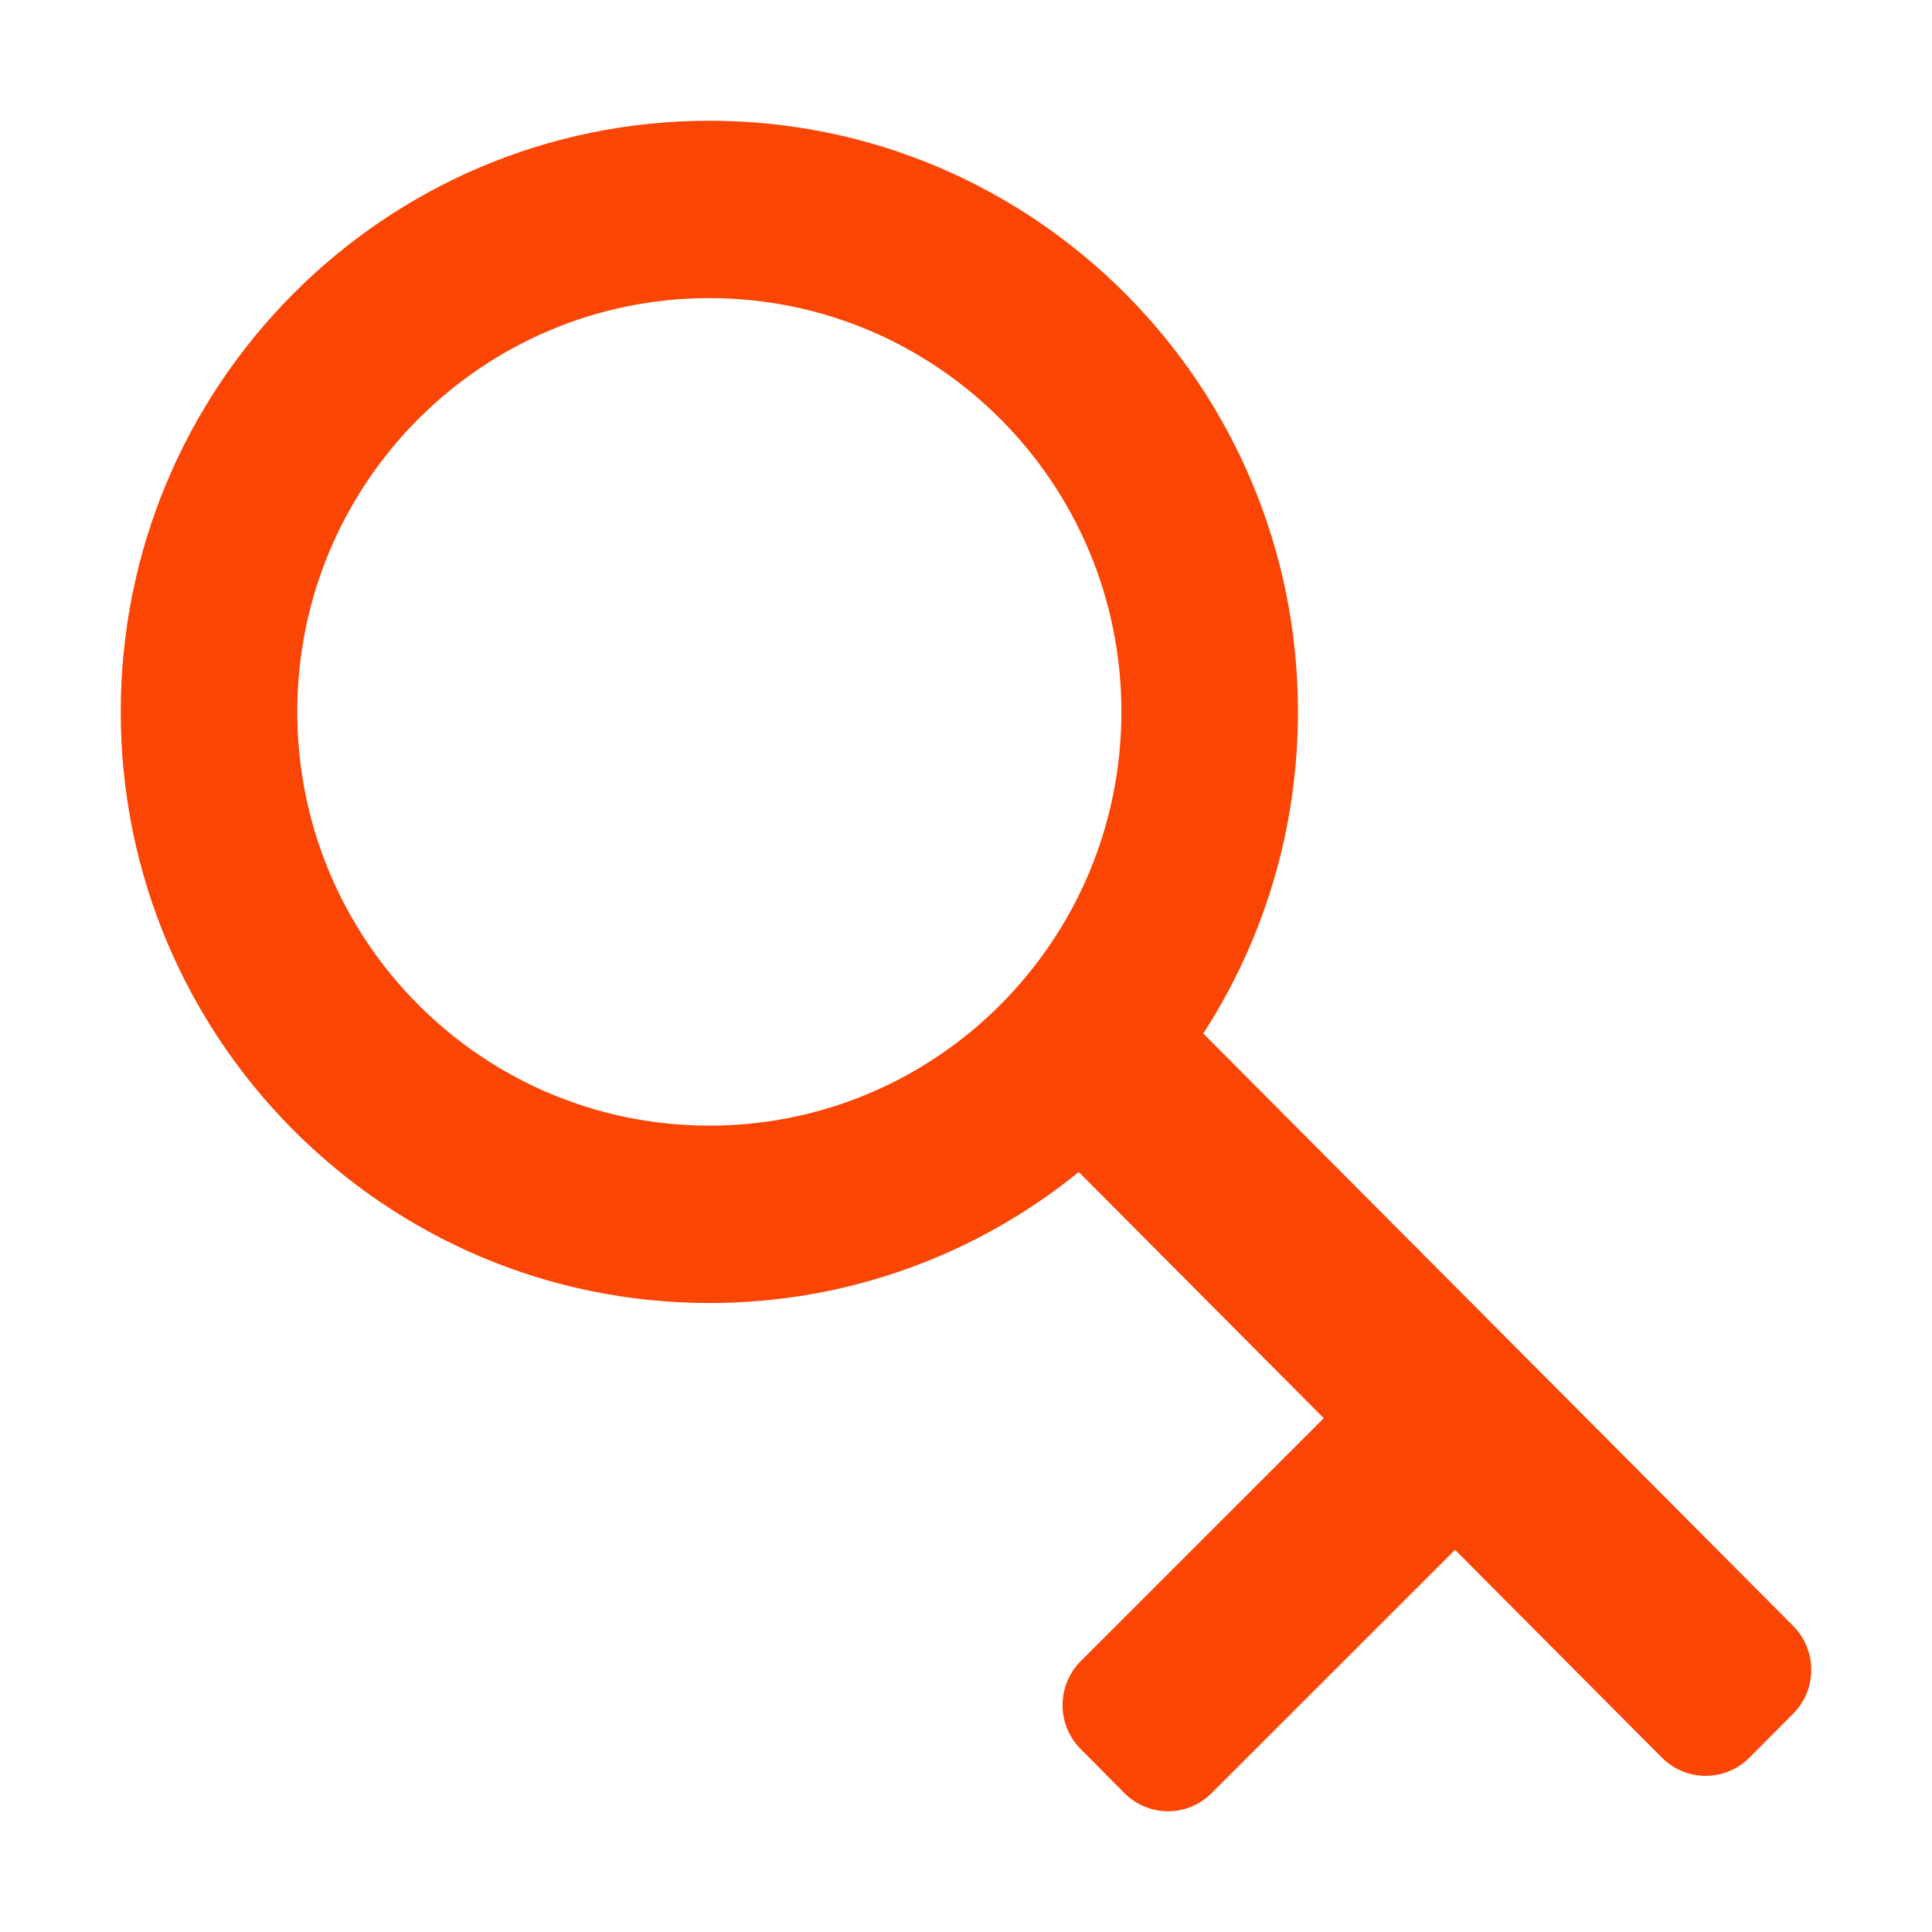
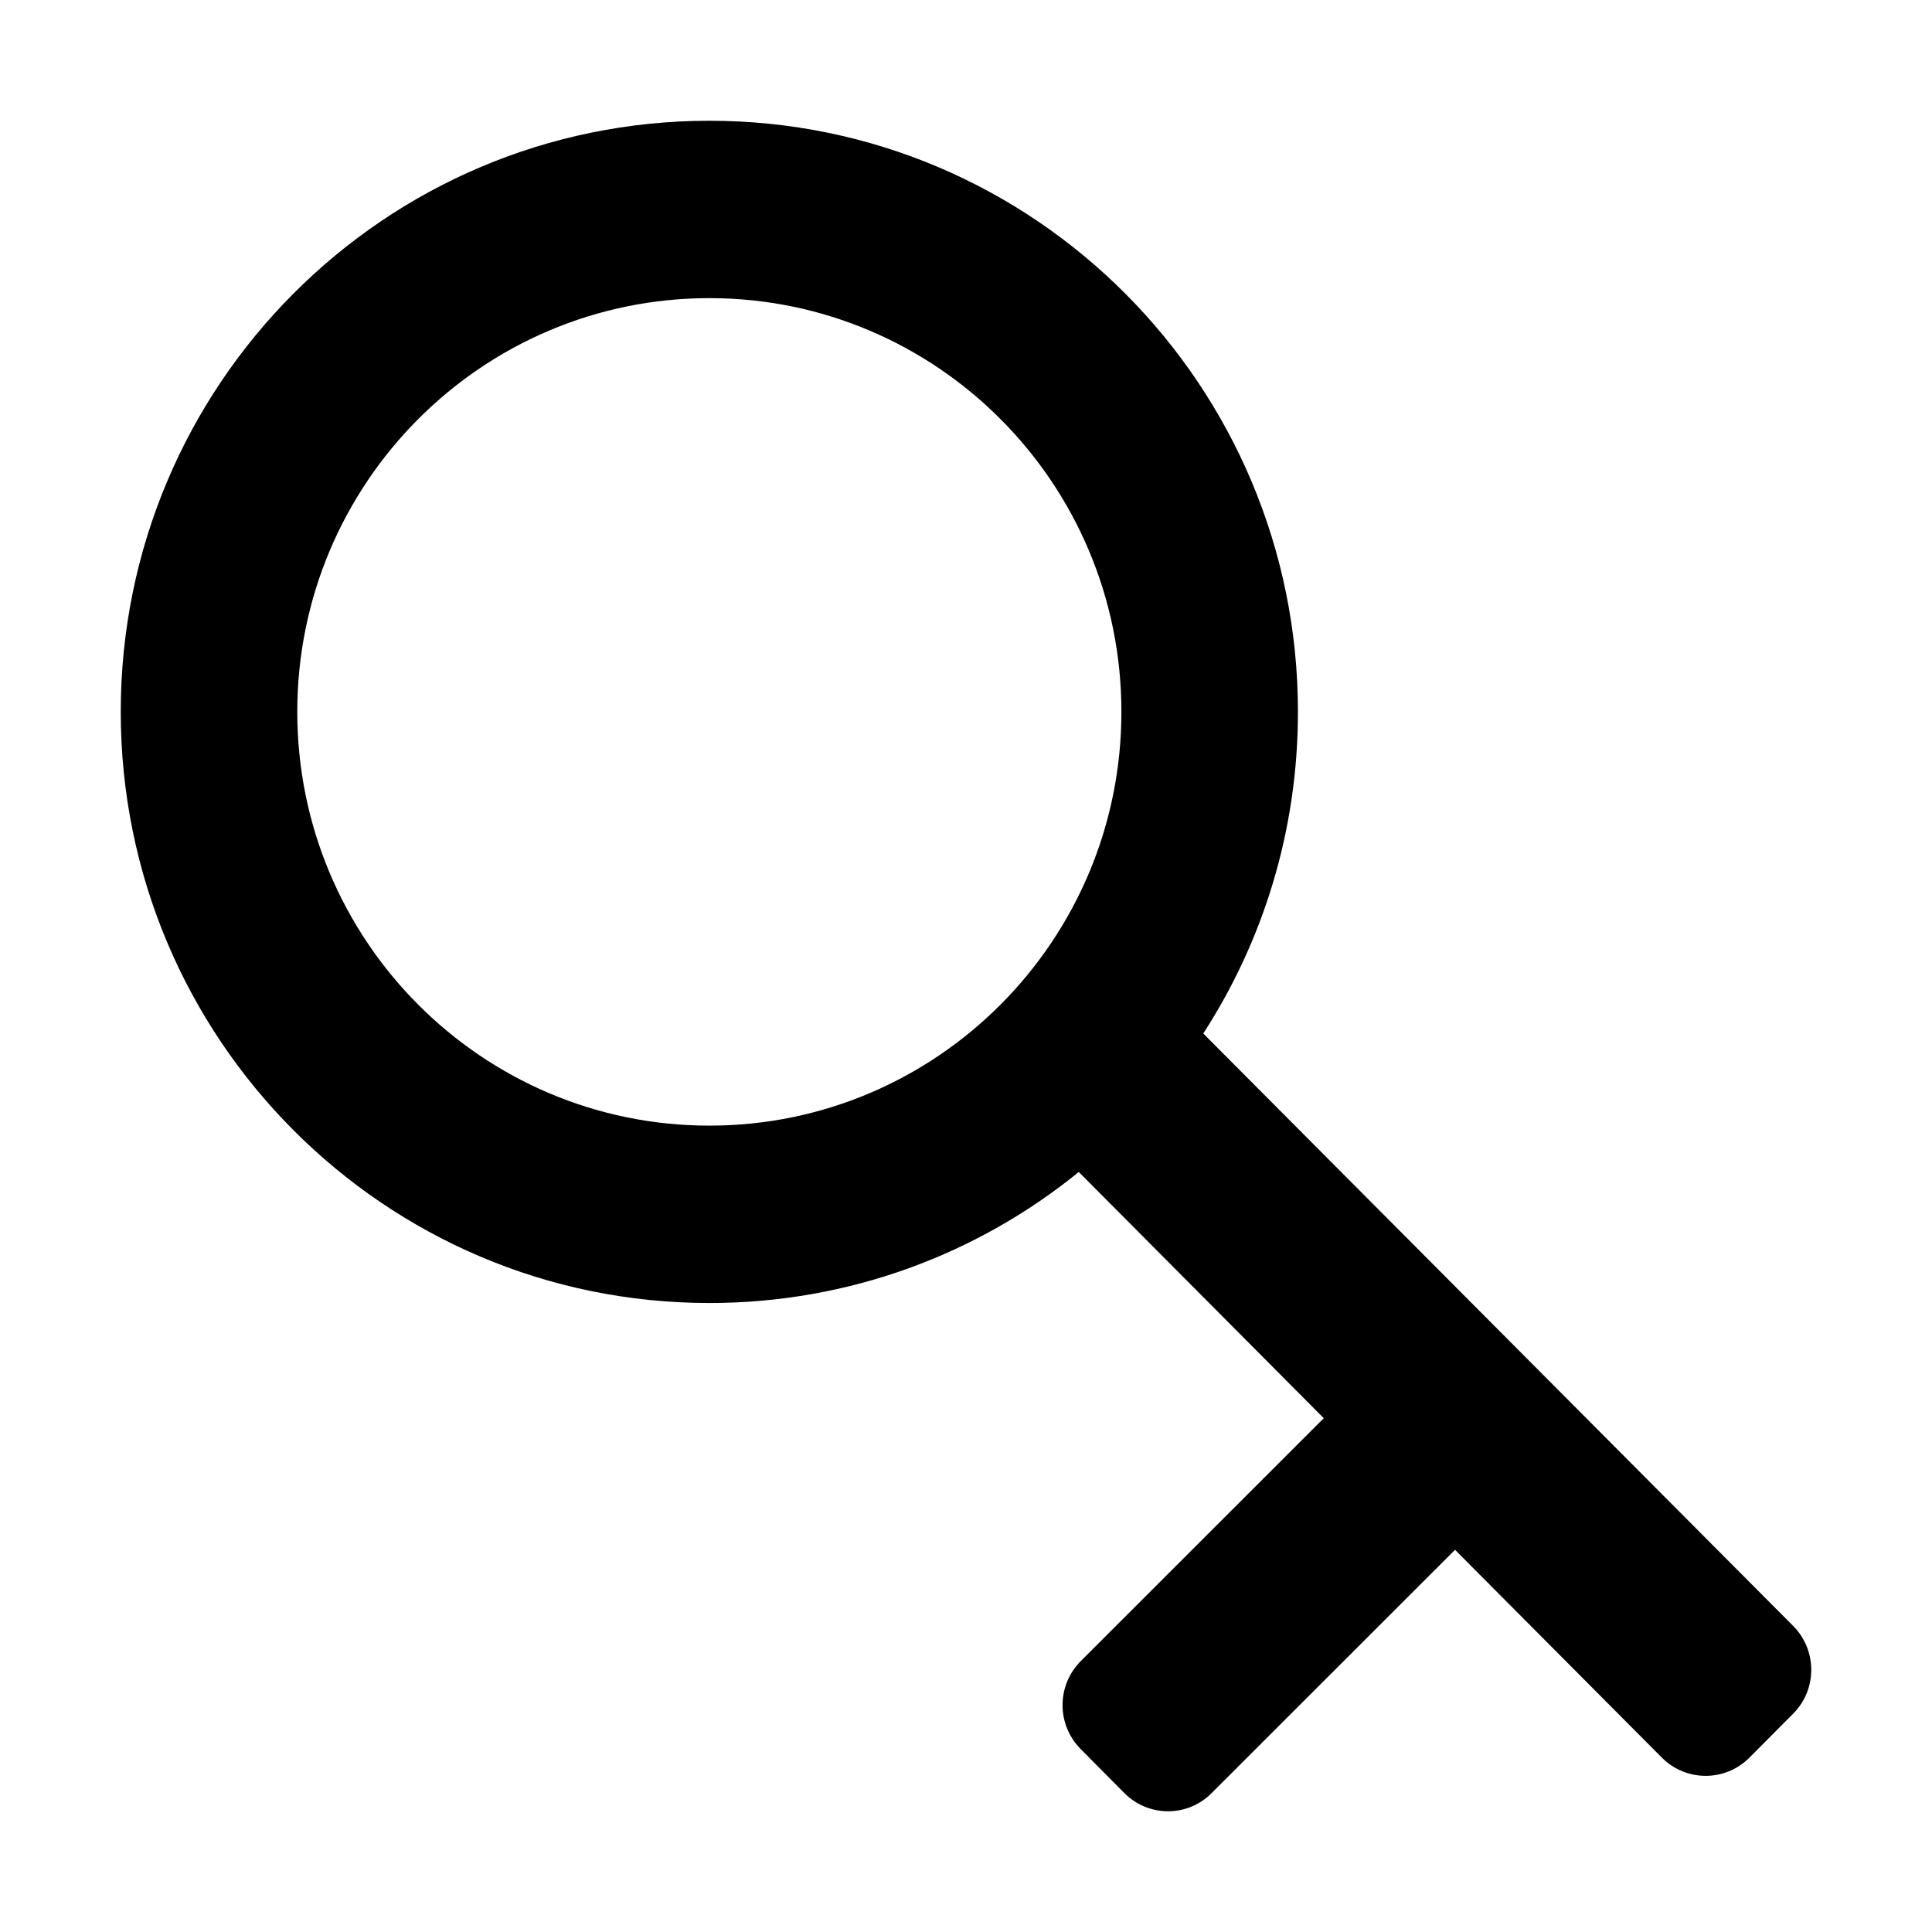
<svg xmlns="http://www.w3.org/2000/svg" width="16" height="16" viewBox="0 0 16 16" fill="none">
  <rect width="16" height="16" fill="white" />
-   <path fill-rule="evenodd" clip-rule="evenodd" d="M9.287 5.895C9.287 7.788 7.759 9.322 5.875 9.322C3.99 9.322 2.462 7.788 2.462 5.895C2.462 4.003 3.99 2.469 5.875 2.469C7.759 2.469 9.287 4.003 9.287 5.895ZM8.934 9.706C8.098 10.385 7.033 10.791 5.875 10.791C3.182 10.791 1 8.599 1 5.895C1 3.192 3.182 1 5.875 1C8.567 1 10.749 3.192 10.749 5.895C10.749 6.878 10.461 7.792 9.965 8.559L14.85 13.465C15.05 13.666 15.05 13.992 14.85 14.192L14.488 14.556C14.288 14.757 13.963 14.757 13.763 14.556L12.05 12.835L10.034 14.85C9.834 15.051 9.51 15.05 9.31 14.848L8.949 14.484C8.749 14.282 8.75 13.957 8.951 13.756L10.963 11.745L8.934 9.706Z" fill="#FA4504" />
+   <path fill-rule="evenodd" clip-rule="evenodd" d="M9.287 5.895C9.287 7.788 7.759 9.322 5.875 9.322C3.99 9.322 2.462 7.788 2.462 5.895C2.462 4.003 3.99 2.469 5.875 2.469C7.759 2.469 9.287 4.003 9.287 5.895ZM8.934 9.706C8.098 10.385 7.033 10.791 5.875 10.791C3.182 10.791 1 8.599 1 5.895C1 3.192 3.182 1 5.875 1C8.567 1 10.749 3.192 10.749 5.895C10.749 6.878 10.461 7.792 9.965 8.559L14.85 13.465C15.05 13.666 15.05 13.992 14.85 14.192L14.488 14.556C14.288 14.757 13.963 14.757 13.763 14.556L12.05 12.835L10.034 14.85C9.834 15.051 9.51 15.05 9.31 14.848L8.949 14.484C8.749 14.282 8.75 13.957 8.951 13.756L10.963 11.745L8.934 9.706Z" fill="black" />
</svg>
